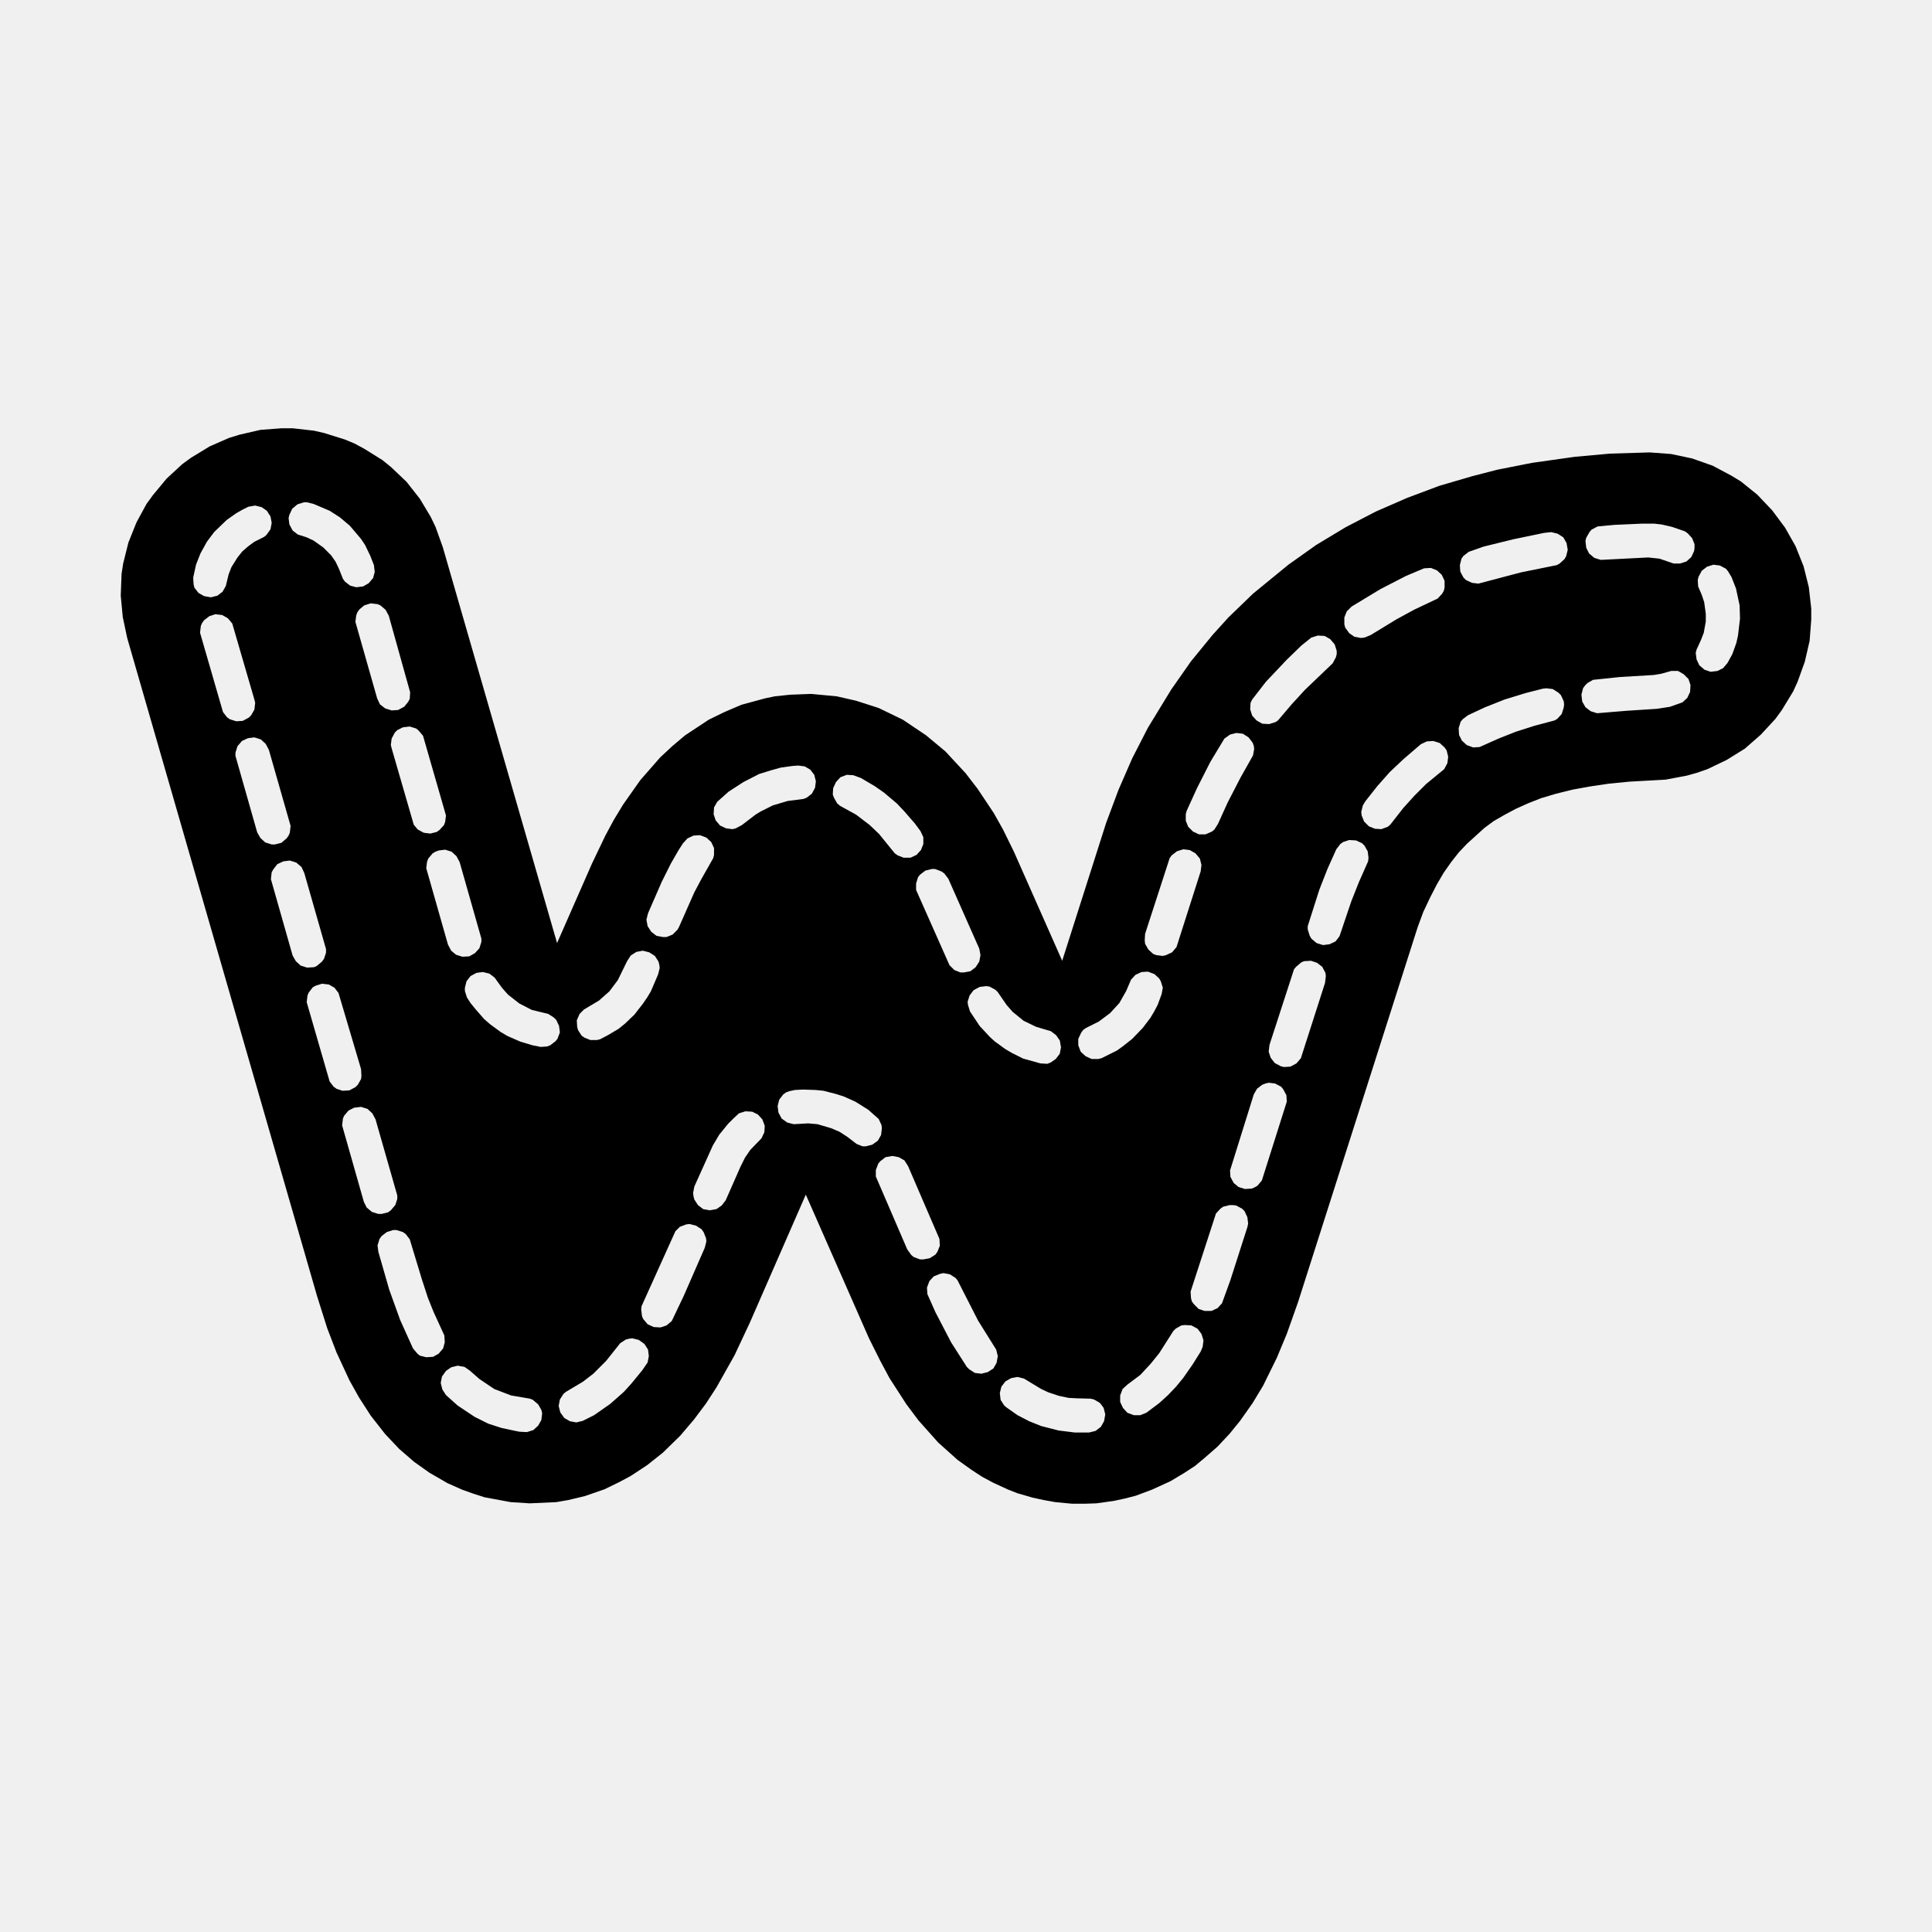
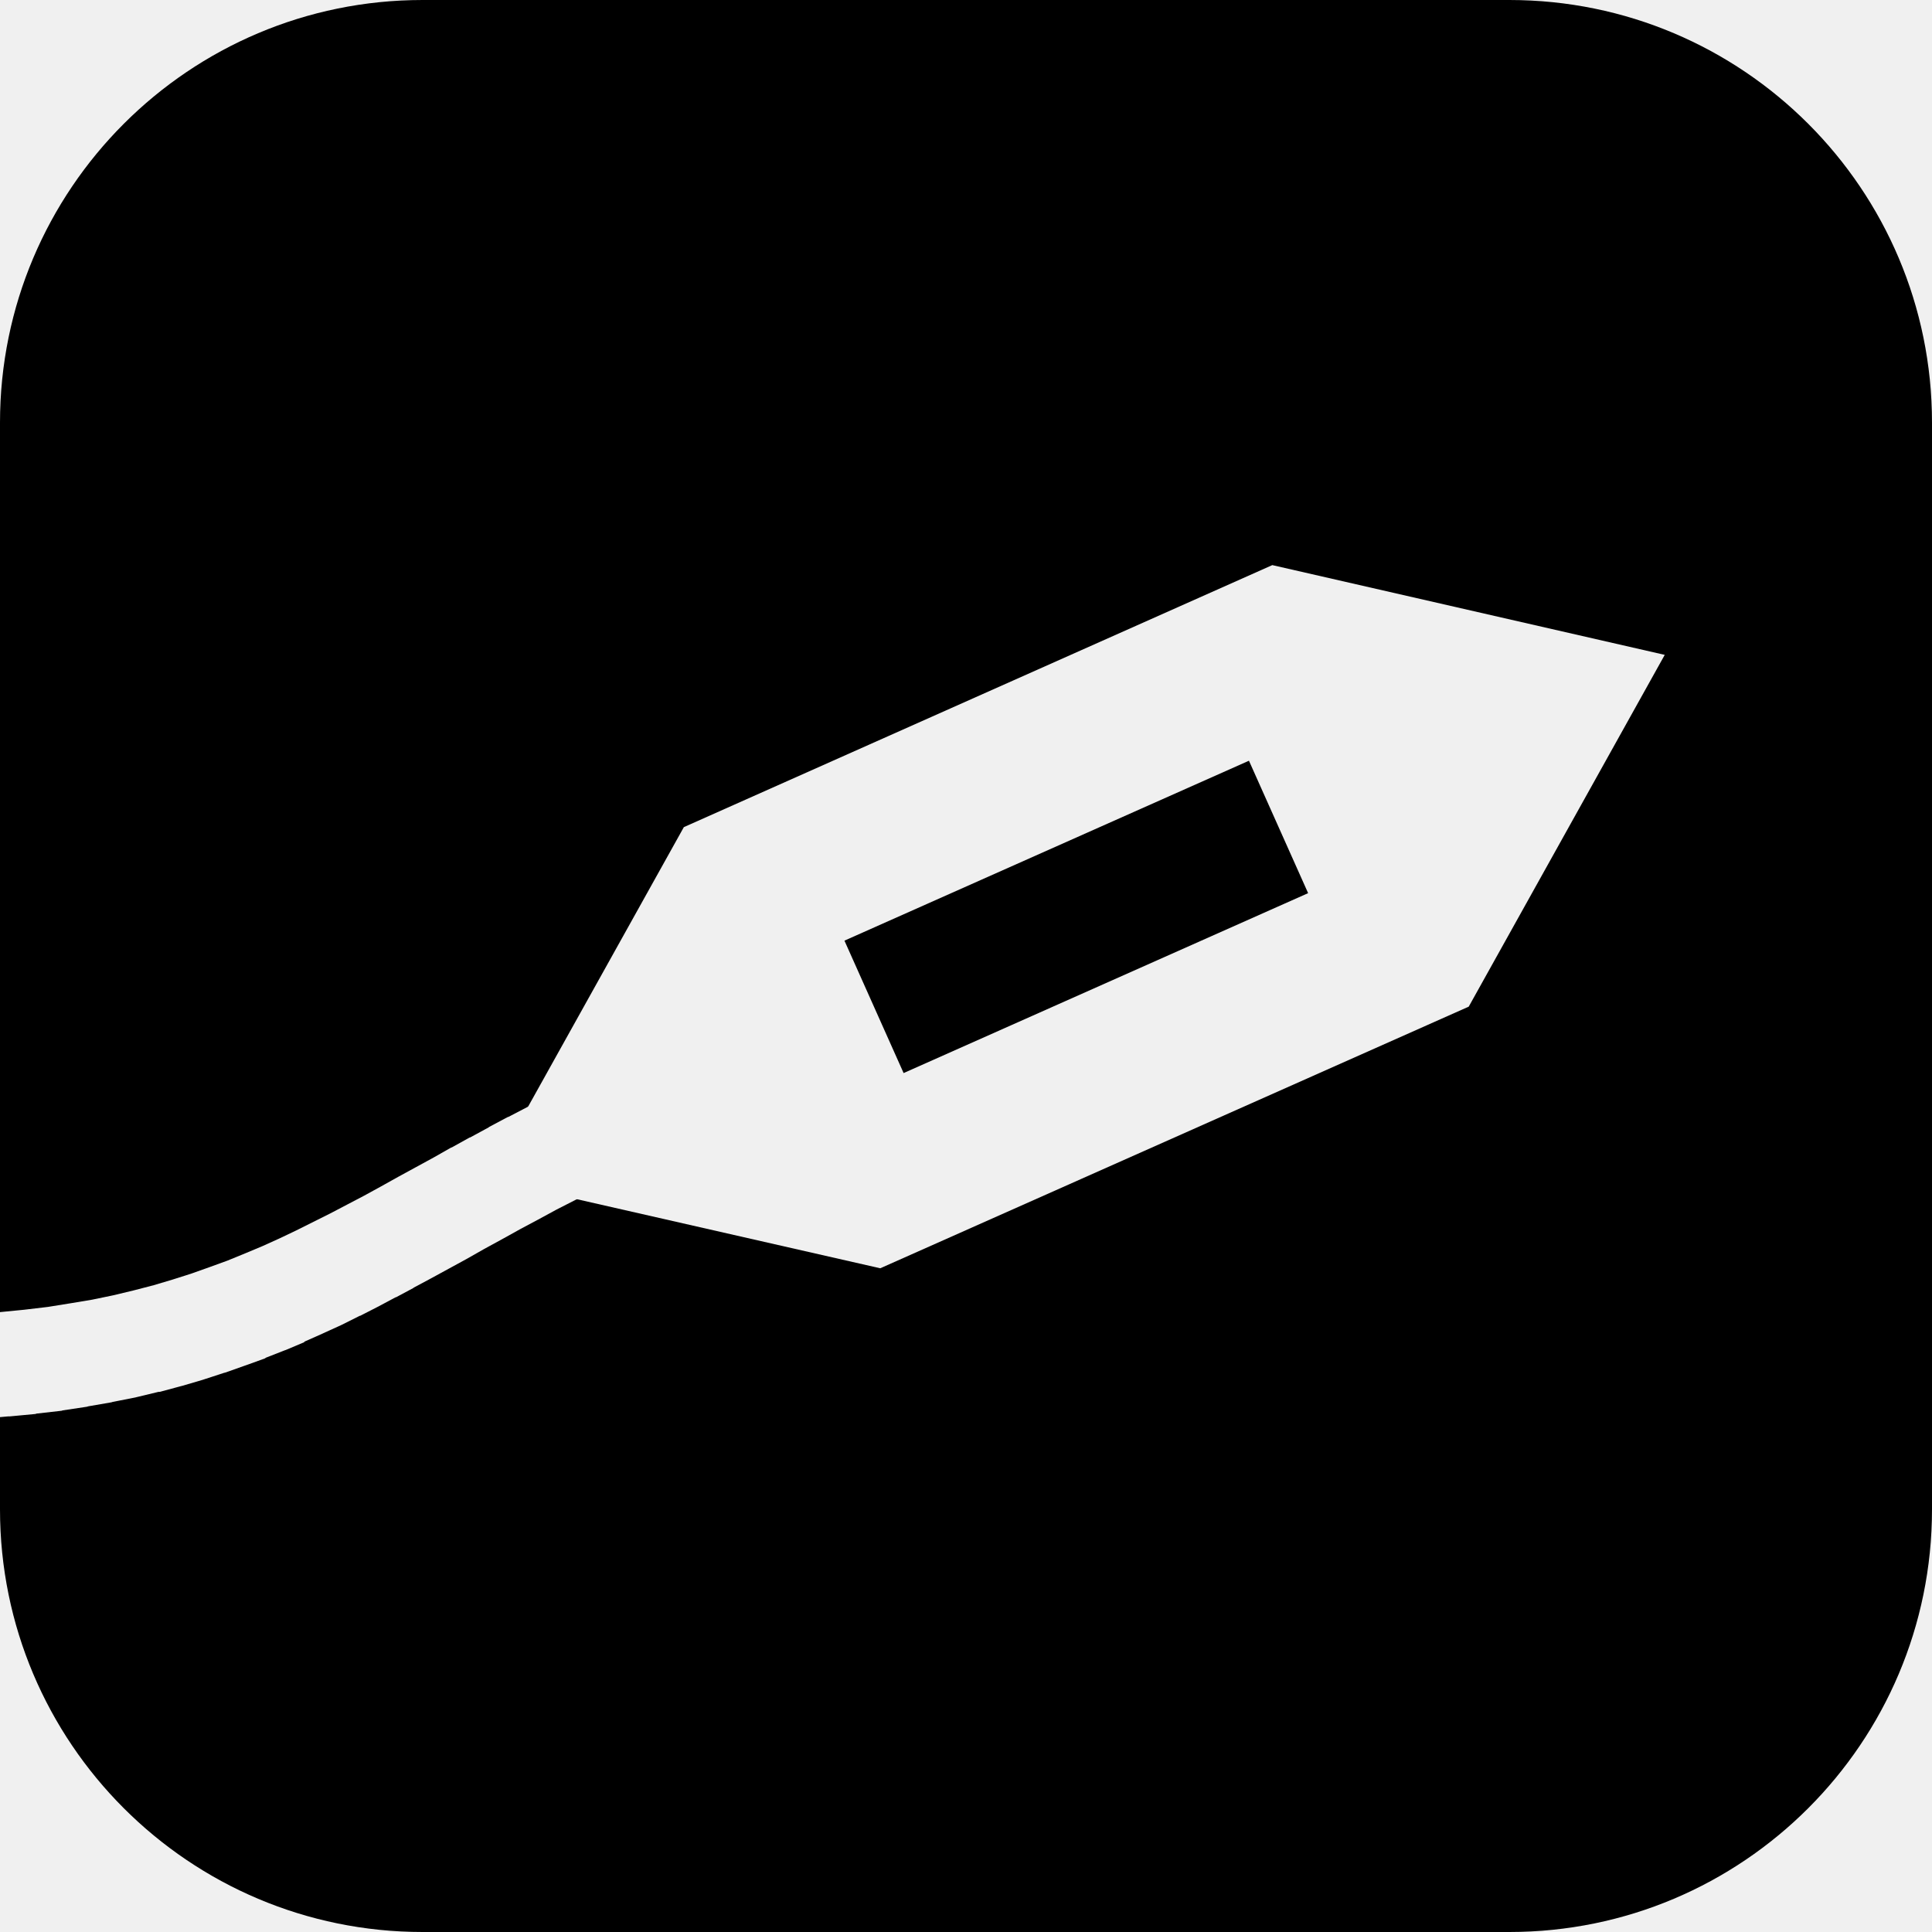
- <svg xmlns="http://www.w3.org/2000/svg" width="48" height="48" viewBox="0 0 48 48" role="img">
-   <path fill="currentColor" fill-rule="evenodd" d="M7.88 32.21L3.16 15.85 3.05 15.33 3 14.8 3.02 14.26 3.06 14 3.19 13.48 3.39 12.98 3.64 12.52 3.8 12.3 4.14 11.89 4.53 11.53 4.75 11.37 5.21 11.09 5.69 10.88 5.95 10.8 6.47 10.68 7 10.64 7.27 10.64 7.8 10.7 8.06 10.76 8.57 10.92 8.81 11.02 9.05 11.15 9.5 11.43 9.71 11.6 10.1 11.97 10.43 12.39 10.7 12.84 10.82 13.09 11 13.59 13.84 23.43 14.71 21.45 15.04 20.76 15.25 20.37 15.48 19.99 15.91 19.38 16.4 18.82 16.7 18.54 17.02 18.27 17.61 17.88 18 17.69 18.42 17.51 19.01 17.35 19.25 17.3 19.63 17.26 20.15 17.24 20.79 17.3 21.27 17.41 21.83 17.59 22.43 17.88 23.01 18.27 23.49 18.67 23.99 19.21 24.29 19.6 24.69 20.2 24.92 20.61 25.19 21.16 26.39 23.87 27.48 20.45 27.79 19.62 28.13 18.84 28.52 18.08 29.1 17.13 29.59 16.43 30.13 15.77 30.52 15.34 31.13 14.75 32.01 14.03 32.7 13.54 33.43 13.1 34.18 12.71 34.96 12.37 35.76 12.07 36.58 11.83 37.2 11.67 38.06 11.5 39.12 11.35 40 11.27 40.99 11.24 41.52 11.28 42.04 11.39 42.55 11.57 43.02 11.82 43.25 11.96 43.66 12.29 44.03 12.68 44.35 13.11 44.61 13.57 44.81 14.07 44.94 14.59 45 15.12 45 15.39 44.96 15.92 44.84 16.44 44.66 16.94 44.55 17.18 44.27 17.64 44.11 17.86 43.75 18.25 43.35 18.6 42.9 18.88 42.42 19.11 42.16 19.2 41.91 19.27 41.38 19.37 40.48 19.42 39.97 19.47 39.5 19.54 39.06 19.62 38.66 19.72 38.29 19.83 37.96 19.96 37.65 20.1 37.37 20.25 37.11 20.4 36.88 20.57 36.45 20.96 36.25 21.17 36.06 21.41 35.87 21.68 35.7 21.97 35.53 22.3 35.36 22.66 35.22 23.04 32.25 32.35 31.97 33.14 31.72 33.74 31.38 34.43 31.12 34.86 30.81 35.3 30.55 35.62 30.25 35.94 29.93 36.22 29.69 36.42 29.43 36.59 29.08 36.8 28.62 37.01 28.22 37.16 27.95 37.23 27.67 37.29 27.24 37.35 26.94 37.36 26.64 37.36 26.22 37.32 25.94 37.27 25.66 37.21 25.28 37.1 25.05 37.01 24.68 36.84 24.4 36.69 24.14 36.52 23.79 36.27 23.31 35.84 22.82 35.29 22.52 34.89 22.1 34.24 21.87 33.81 21.59 33.25 20.02 29.68 18.63 32.86 18.25 33.67 17.8 34.47 17.54 34.87 17.24 35.27 16.9 35.67 16.47 36.09 16.08 36.4 15.67 36.67 15.39 36.82 15.02 37 14.53 37.17 14.11 37.27 13.82 37.32 13.16 37.35 12.69 37.32 12.04 37.2 11.76 37.11 11.48 37.01 11.12 36.85 10.67 36.59 10.29 36.32 9.92 36 9.57 35.63 9.21 35.17 8.92 34.72 8.68 34.29 8.36 33.6 8.13 33ZM8.97 13.39L8.69 13.06 8.44 12.85 8.19 12.69 7.79 12.52 7.63 12.48 7.55 12.48 7.39 12.53 7.26 12.64 7.19 12.79 7.17 12.87 7.19 13.03 7.27 13.18 7.4 13.28 7.62 13.35 7.79 13.43 8.03 13.6 8.23 13.8 8.34 13.96 8.42 14.13 8.52 14.38 8.57 14.45 8.7 14.55 8.85 14.59 9.02 14.57 9.16 14.49 9.27 14.36 9.31 14.21 9.29 14.04 9.2 13.81 9.07 13.54ZM5.63 12.92L5.32 13.22 5.14 13.46 4.98 13.75 4.87 14.03 4.8 14.35 4.81 14.52 4.83 14.6 4.93 14.73 5.07 14.81 5.24 14.84 5.32 14.82 5.4 14.8 5.53 14.7 5.61 14.56 5.68 14.27 5.75 14.09 5.9 13.85 6.02 13.7 6.17 13.57 6.32 13.46 6.56 13.34 6.62 13.29 6.72 13.15 6.75 12.99 6.72 12.83 6.63 12.69 6.5 12.6 6.34 12.56 6.17 12.59 6.03 12.66 5.87 12.75ZM9.05 15.04L8.93 15.14 8.88 15.21 8.85 15.29 8.83 15.45 9.37 17.35 9.44 17.5 9.57 17.6 9.73 17.65 9.89 17.64 10.04 17.56 10.14 17.44 10.18 17.36 10.19 17.2 9.66 15.3 9.58 15.15 9.45 15.04 9.38 15.01 9.21 14.99ZM6.24 17.77L6.32 17.63 6.34 17.46 6.32 17.38 5.77 15.49 5.66 15.36 5.52 15.28 5.35 15.26 5.2 15.31 5.07 15.41 5.02 15.48 4.99 15.55 4.97 15.72 5.54 17.69 5.64 17.82 5.71 17.87 5.87 17.92 6.03 17.91 6.18 17.83ZM9.81 18.2L9.73 18.35 9.71 18.51 9.73 18.59 10.28 20.49 10.38 20.61 10.53 20.69 10.69 20.71 10.85 20.67 10.92 20.62 11.03 20.5 11.06 20.42 11.08 20.26 10.51 18.28 10.4 18.15 10.34 18.1 10.18 18.05 10.01 18.07 9.87 18.14ZM6.99 20.94L7.12 20.83 7.17 20.76 7.2 20.69 7.22 20.52 6.68 18.63 6.6 18.48 6.48 18.37 6.32 18.32 6.16 18.34 6.01 18.41 5.9 18.54 5.85 18.7 5.85 18.78 6.39 20.68 6.47 20.82 6.59 20.93 6.75 20.98 6.83 20.98ZM10.82 21.16L10.75 21.2 10.64 21.33 10.61 21.41 10.59 21.57 11.13 23.47 11.21 23.62 11.33 23.72 11.49 23.77 11.66 23.76 11.8 23.68 11.91 23.56 11.96 23.4 11.96 23.32 11.42 21.42 11.34 21.27 11.22 21.16 11.06 21.11 10.9 21.13ZM7.87 24L8 23.89 8.05 23.82 8.1 23.67 8.1 23.58 7.56 21.69 7.49 21.54 7.36 21.43 7.2 21.38 7.04 21.4 6.89 21.47 6.79 21.6 6.75 21.67 6.73 21.84 7.27 23.74 7.35 23.88 7.47 23.99 7.63 24.04 7.8 24.03ZM11.59 24.38L11.55 24.54 11.55 24.62 11.6 24.78 11.69 24.92 11.82 25.08 12.03 25.32 12.18 25.45 12.44 25.64 12.61 25.74 12.93 25.88 13.23 25.97 13.43 26.01 13.59 26 13.67 25.97 13.8 25.87 13.85 25.81 13.91 25.65 13.89 25.49 13.82 25.34 13.76 25.28 13.62 25.19 13.21 25.09 12.9 24.93 12.62 24.71 12.47 24.54 12.29 24.29 12.16 24.19 12 24.15 11.84 24.17 11.69 24.25ZM8.89 26.95L8.97 26.81 8.98 26.73 8.97 26.56 8.41 24.67 8.31 24.54 8.17 24.46 8 24.44 7.84 24.49 7.77 24.53 7.67 24.66 7.64 24.73 7.62 24.9 8.19 26.87 8.29 27 8.36 27.05 8.51 27.1 8.68 27.09 8.83 27.01ZM9.64 30.12L9.71 30.07 9.82 29.94 9.87 29.79 9.87 29.7 9.33 27.81 9.25 27.66 9.13 27.55 8.97 27.5 8.8 27.52 8.66 27.59 8.55 27.72 8.52 27.79 8.5 27.96 9.04 29.86 9.11 30 9.24 30.11 9.4 30.16 9.48 30.16ZM9.77 30.56L9.61 30.61 9.48 30.71 9.43 30.78 9.38 30.94 9.4 31.1 9.67 32.04 9.94 32.79 10.26 33.5 10.37 33.63 10.43 33.68 10.59 33.72 10.76 33.71 10.9 33.63 11.01 33.5 11.05 33.35 11.04 33.18 10.77 32.59 10.63 32.24 10.48 31.78 10.18 30.79 10.08 30.66 10.01 30.61 9.85 30.56ZM15.16 34.88L15.5 34.58 15.69 34.37 15.96 34.04 16.09 33.85 16.12 33.69 16.1 33.53 16.01 33.39 15.87 33.29 15.71 33.25 15.63 33.26 15.55 33.28 15.41 33.37 15.06 33.81 14.74 34.13 14.48 34.33 14.06 34.58 14 34.63 13.91 34.77 13.88 34.93 13.92 35.09 14.02 35.23 14.16 35.31 14.32 35.34 14.48 35.3 14.76 35.16ZM11.79 35.2L12.13 35.37 12.47 35.48 12.9 35.57 13.09 35.58 13.25 35.53 13.37 35.42 13.45 35.28 13.47 35.11 13.45 35.03 13.37 34.89 13.24 34.78 13.17 34.75 12.7 34.67 12.28 34.51 11.91 34.26 11.67 34.05 11.54 33.96 11.37 33.93 11.21 33.97 11.08 34.06 10.98 34.2 10.95 34.36 10.99 34.52 11.08 34.66 11.37 34.92ZM19.15 19.14L18.86 19.23 18.47 19.43 18.1 19.67 17.82 19.92 17.74 20.06 17.73 20.23 17.78 20.38 17.89 20.51 18.04 20.58 18.2 20.6 18.28 20.58 18.43 20.5 18.77 20.24 18.9 20.16 19.2 20.01 19.57 19.9 19.96 19.85 20.04 19.82 20.17 19.72 20.25 19.57 20.27 19.41 20.23 19.25 20.13 19.12 19.99 19.04 19.83 19.02 19.69 19.03 19.4 19.07ZM22.28 19.96L21.96 19.69 21.73 19.53 21.39 19.33 21.2 19.26 21.04 19.25 20.88 19.31 20.77 19.43 20.7 19.58 20.69 19.74 20.72 19.82 20.8 19.96 20.87 20.02 21.27 20.24 21.61 20.5 21.84 20.72 22.23 21.2 22.3 21.25 22.45 21.31 22.62 21.31 22.77 21.24 22.88 21.12 22.94 20.97 22.94 20.8 22.87 20.65 22.73 20.46 22.47 20.16ZM16.44 21.91L16.1 22.69 16.06 22.85 16.09 23.01 16.18 23.15 16.31 23.25 16.47 23.28 16.56 23.28 16.71 23.22 16.83 23.1 16.87 23.03 17.25 22.17 17.42 21.85 17.72 21.32 17.74 21.24 17.74 21.07 17.67 20.92 17.55 20.81 17.39 20.75 17.23 20.76 17.08 20.83 16.97 20.95 16.86 21.12 16.67 21.45ZM23.23 21.59L23.15 21.59 22.99 21.63 22.86 21.73 22.81 21.79 22.76 21.95 22.76 22.11 23.59 23.98 23.71 24.1 23.86 24.16 23.95 24.16 24.11 24.13 24.24 24.03 24.33 23.89 24.36 23.73 24.33 23.57 23.56 21.83 23.46 21.7 23.39 21.65ZM14.45 25.73L14.52 25.78 14.67 25.84 14.83 25.84 14.91 25.82 15.1 25.72 15.37 25.56 15.53 25.43 15.76 25.21 15.97 24.94 16.08 24.78 16.17 24.63 16.35 24.21 16.39 24.05 16.38 23.97 16.36 23.89 16.27 23.75 16.13 23.66 15.97 23.62 15.81 23.65 15.67 23.74 15.58 23.88 15.35 24.35 15.14 24.63 14.88 24.86 14.51 25.08 14.4 25.19 14.33 25.35 14.34 25.51 14.36 25.59ZM27.3 25.38L26.98 25.54 26.91 25.59 26.86 25.66 26.79 25.81 26.79 25.97 26.85 26.13 26.97 26.24 27.12 26.31 27.29 26.31 27.37 26.29 27.75 26.1 27.89 26 28.13 25.81 28.39 25.54 28.58 25.29 28.67 25.14 28.76 24.97 28.86 24.7 28.89 24.54 28.84 24.38 28.8 24.31 28.68 24.2 28.52 24.14 28.36 24.15 28.21 24.22 28.1 24.34 27.98 24.62 27.81 24.92 27.58 25.17ZM25.01 24.97L24.79 24.65 24.73 24.59 24.58 24.51 24.5 24.5 24.34 24.52 24.19 24.6 24.09 24.73 24.04 24.89 24.05 24.97 24.1 25.13 24.34 25.49 24.59 25.76 24.71 25.87 24.97 26.06 25.14 26.16 25.42 26.3 25.85 26.42 26.02 26.43 26.1 26.4 26.23 26.31 26.33 26.18 26.36 26.02 26.33 25.85 26.24 25.72 26.11 25.62 25.74 25.51 25.43 25.36 25.16 25.14ZM20.86 28.12L21.06 28.25 21.28 28.42 21.43 28.48 21.51 28.48 21.67 28.44 21.81 28.34 21.89 28.2 21.91 28.03 21.9 27.95 21.83 27.8 21.57 27.57 21.25 27.37 20.96 27.24 20.77 27.18 20.46 27.1 20.26 27.08 19.95 27.07 19.75 27.08 19.61 27.11 19.53 27.14 19.46 27.19 19.36 27.32 19.32 27.48 19.34 27.64 19.42 27.79 19.56 27.89 19.72 27.93 20.08 27.91 20.31 27.93 20.65 28.03ZM18.99 28.13L19 27.97 18.94 27.81 18.83 27.69 18.69 27.62 18.52 27.61 18.36 27.66 18.23 27.78 18.09 27.92 17.87 28.19 17.71 28.46 17.25 29.48 17.22 29.64 17.23 29.72 17.25 29.8 17.34 29.94 17.47 30.04 17.63 30.07 17.8 30.04 17.93 29.95 18.03 29.82 18.4 28.98 18.51 28.76 18.64 28.57 18.92 28.28ZM23.24 31.17L23.29 31.1 23.35 30.95 23.34 30.78 22.56 28.97 22.47 28.83 22.33 28.75 22.17 28.72 22 28.75 21.87 28.85 21.82 28.91 21.76 29.07 21.76 29.23 22.54 31.04 22.64 31.18 22.7 31.23 22.86 31.29 22.94 31.29 23.1 31.26ZM17.55 30.84L17.54 30.76 17.48 30.61 17.43 30.54 17.29 30.45 17.13 30.41 17.05 30.42 16.89 30.48 16.78 30.59 15.94 32.45 15.93 32.53 15.95 32.7 15.98 32.77 16.09 32.9 16.24 32.97 16.41 32.98 16.56 32.93 16.69 32.82 16.99 32.19 17.51 31ZM23.63 33.35L24.02 33.96 24.08 34.02 24.22 34.11 24.38 34.13 24.54 34.09 24.68 34 24.76 33.86 24.79 33.69 24.75 33.53 24.3 32.81 23.79 31.81 23.74 31.75 23.6 31.66 23.44 31.63 23.35 31.65 23.2 31.71 23.09 31.83 23.03 31.99 23.04 32.15 23.24 32.6ZM29.22 34.45L29.4 34.23 29.63 33.9 29.83 33.58 29.88 33.46 29.9 33.3 29.85 33.14 29.75 33.01 29.6 32.93 29.44 32.92 29.35 32.93 29.21 33.01 29.15 33.07 28.8 33.62 28.59 33.88 28.33 34.16 28.01 34.4 27.89 34.51 27.83 34.67 27.83 34.83 27.9 34.98 28.01 35.1 28.17 35.16 28.33 35.16 28.48 35.1 28.8 34.86 29.02 34.66ZM25.57 35.31L25.87 35.43 26.3 35.54 26.7 35.59 27.06 35.59 27.22 35.55 27.35 35.45 27.43 35.31 27.46 35.14 27.42 34.98 27.37 34.91 27.32 34.85 27.18 34.77 27.1 34.75 26.74 34.74 26.55 34.73 26.31 34.68 26.04 34.59 25.87 34.51 25.44 34.25 25.28 34.21 25.12 34.24 24.98 34.32 24.88 34.45 24.84 34.61 24.86 34.78 24.95 34.92 25.01 34.97 25.28 35.16ZM42.1 13.61L42.1 13.52 42.04 13.37 41.93 13.25 41.86 13.2 41.54 13.09 41.28 13.03 41.1 13.01 40.79 13.01 40.11 13.04 39.69 13.08 39.54 13.16 39.49 13.22 39.41 13.36 39.39 13.44 39.41 13.61 39.48 13.75 39.61 13.86 39.77 13.91 40.95 13.85 41.23 13.88 41.58 14 41.74 14 41.9 13.95 42.02 13.84 42.09 13.69ZM36.49 13.71L36.36 13.81 36.31 13.88 36.27 14.04 36.28 14.2 36.36 14.35 36.42 14.41 36.57 14.48 36.73 14.5 37.79 14.22 38.68 14.04 38.75 14 38.87 13.89 38.91 13.82 38.95 13.66 38.92 13.49 38.84 13.35 38.7 13.26 38.54 13.22 38.36 13.24 37.59 13.4 36.86 13.58ZM33.58 15.07L33.46 15.19 33.4 15.34 33.4 15.51 33.42 15.59 33.52 15.73 33.65 15.82 33.81 15.85 33.9 15.84 34.05 15.78 34.69 15.39 35.13 15.15 35.72 14.87 35.83 14.75 35.87 14.68 35.89 14.6 35.89 14.43 35.82 14.28 35.7 14.17 35.55 14.11 35.38 14.12 34.93 14.31 34.29 14.64ZM43.18 15.79L43.23 15.37 43.22 15.04 43.13 14.62 43.02 14.34 42.93 14.19 42.88 14.13 42.73 14.05 42.57 14.03 42.41 14.08 42.28 14.18 42.2 14.33 42.18 14.41 42.19 14.57 42.28 14.78 42.34 14.96 42.38 15.25 42.38 15.44 42.33 15.72 42.26 15.9 42.15 16.14 42.13 16.22 42.15 16.38 42.22 16.53 42.35 16.64 42.5 16.69 42.67 16.67 42.81 16.6 42.92 16.47 43.04 16.25 43.14 15.97ZM31.45 16.94L31.11 17.38 31.07 17.46 31.06 17.62 31.11 17.78 31.22 17.9 31.36 17.98 31.53 17.99 31.69 17.94 31.75 17.9 32.09 17.5 32.42 17.14 33.11 16.48 33.19 16.33 33.21 16.25 33.21 16.17 33.16 16.01 33.05 15.88 32.91 15.8 32.74 15.79 32.58 15.84 32.33 16.04 31.96 16.4ZM41.49 17.56L41.8 17.45 41.92 17.34 41.99 17.19 42 17.02 41.95 16.87 41.83 16.75 41.69 16.67 41.52 16.67 41.27 16.74 41.09 16.77 40.25 16.82 39.58 16.89 39.44 16.97 39.38 17.03 39.33 17.1 39.29 17.26 39.31 17.43 39.39 17.57 39.52 17.67 39.68 17.72 40.4 17.66 41.17 17.61ZM38.8 17.74L38.85 17.58 38.86 17.5 38.85 17.42 38.78 17.27 38.72 17.21 38.58 17.12 38.42 17.1 38.33 17.11 37.9 17.22 37.38 17.38 36.9 17.57 36.47 17.77 36.34 17.87 36.29 17.93 36.24 18.09 36.25 18.26 36.32 18.4 36.44 18.51 36.6 18.57 36.76 18.56 37.23 18.35 37.66 18.18 38.13 18.03 38.62 17.9 38.69 17.86ZM29.48 20.15L29.46 20.23 29.46 20.39 29.52 20.54 29.64 20.66 29.79 20.73 29.95 20.73 30.11 20.66 30.17 20.61 30.26 20.47 30.5 19.94 30.82 19.32 31.13 18.77 31.16 18.61 31.15 18.53 31.12 18.45 31.02 18.32 30.88 18.23 30.72 18.21 30.56 18.25 30.42 18.35 30.07 18.93 29.74 19.58ZM35.88 19.11L35.96 18.96 35.98 18.8 35.94 18.64 35.89 18.57 35.77 18.46 35.61 18.41 35.45 18.42 35.3 18.49 34.87 18.86 34.53 19.18 34.22 19.53 33.92 19.91 33.86 20.01 33.82 20.17 33.83 20.26 33.89 20.41 34.01 20.53 34.16 20.59 34.32 20.6 34.48 20.54 34.54 20.49 34.86 20.08 35.14 19.77 35.43 19.48ZM33.9 21.01L33.84 20.95 33.69 20.88 33.52 20.87 33.37 20.92 33.3 20.97 33.2 21.1 32.98 21.59 32.78 22.1 32.49 23.01 32.49 23.09 32.54 23.25 32.58 23.32 32.71 23.43 32.87 23.48 33.03 23.46 33.18 23.39 33.28 23.26 33.57 22.4 33.76 21.92 33.99 21.4 34 21.31 33.98 21.15ZM28.89 23.75L28.97 23.73 29.12 23.66 29.23 23.53 29.83 21.65 29.85 21.49 29.81 21.33 29.7 21.2 29.56 21.12 29.4 21.1 29.24 21.15 29.11 21.25 29.06 21.32 28.45 23.2 28.44 23.36 28.45 23.45 28.53 23.59 28.65 23.7 28.73 23.73ZM32.57 23.87L32.4 23.88 32.33 23.91 32.2 24.02 32.15 24.08 31.54 25.96 31.52 26.13 31.57 26.28 31.67 26.41 31.82 26.49 31.9 26.51 32.06 26.5 32.21 26.42 32.32 26.29 32.92 24.42 32.94 24.25 32.93 24.17 32.85 24.02 32.72 23.92ZM31.44 26.92L31.36 26.95 31.23 27.05 31.15 27.19 30.56 29.08 30.57 29.24 30.65 29.39 30.77 29.49 30.93 29.54 31.1 29.53 31.17 29.5 31.24 29.46 31.35 29.33 31.97 27.37 31.96 27.21 31.88 27.06 31.83 27 31.68 26.92 31.52 26.9ZM30.99 30.24L30.92 30.09 30.86 30.03 30.71 29.95 30.63 29.94 30.55 29.94 30.39 29.98 30.32 30.03 30.21 30.15 29.58 32.09 29.59 32.25 29.61 32.33 29.66 32.4 29.78 32.52 29.93 32.57 30.1 32.57 30.25 32.5 30.36 32.38 30.57 31.8 30.99 30.49 31.01 30.4Z" />
+ <svg xmlns="http://www.w3.org/2000/svg" viewBox="0 0 48 48" role="img" aria-label="wovain">
+   <defs>
+     <mask id="wm">
+       <path d="M10.5,0H37.5A10.5,10.5 0 0 1 48.0,10.5V37.5A10.5,10.5 0 0 1 37.5,48.0H10.5A10.5,10.5 0 0 1 0,37.5V10.5A10.5,10.5 0 0 1 10.5,0Z" fill="#fff" />
+       <path d="M14.70,26.72 L14.68,26.73 14.16,26.98 14.14,26.99 13.64,27.23 13.62,27.24 13.13,27.49 13.11,27.50 12.63,27.75 12.62,27.75 12.15,28.00 12.14,28.01 11.68,28.26 11.67,28.26 11.22,28.51 11.21,28.51 10.77,28.76 10.77,28.76 10.33,29.00 9.89,29.24 9.46,29.48 9.04,29.71 8.62,29.93 8.20,30.15 7.78,30.36 7.36,30.57 6.94,30.77 6.52,30.96 6.09,31.14 5.65,31.32 5.21,31.48 4.76,31.64 4.29,31.79 3.82,31.93 3.32,32.06 2.82,32.18 2.29,32.29 1.75,32.38 1.19,32.47 0.60,32.54 -0.01,32.60 -0.64,32.65 -1.30,32.69 -1.99,32.70 -2.71,32.71 -3.45,32.70 -4.23,32.67 -5.05,32.63 -5.91,32.56 -6.09,35.16 -5.22,35.22 -5.20,35.22 -4.36,35.27 -4.34,35.27 -3.53,35.30 -3.51,35.30 -2.73,35.31 -2.70,35.31 -1.96,35.30 -1.93,35.30 -1.21,35.28 -1.18,35.28 -0.49,35.25 -0.46,35.25 0.20,35.19 0.24,35.19 0.88,35.13 0.91,35.12 1.53,35.05 1.56,35.04 2.16,34.95 2.19,34.94 2.77,34.84 2.80,34.83 3.36,34.72 3.40,34.71 3.94,34.58 3.97,34.58 4.49,34.44 4.53,34.43 5.04,34.28 5.07,34.27 5.56,34.11 5.60,34.10 6.08,33.93 6.11,33.92 6.58,33.75 6.61,33.73 7.07,33.55 7.10,33.54 7.55,33.35 7.57,33.33 8.02,33.13 8.04,33.12 8.48,32.92 8.50,32.91 8.94,32.69 8.95,32.69 9.38,32.47 9.40,32.46 9.83,32.23 9.84,32.23 10.27,32.00 10.28,31.99 10.71,31.76 10.71,31.76 11.15,31.52 11.15,31.52 11.59,31.28 12.03,31.03 12.47,30.79 12.92,30.54 13.37,30.30 13.83,30.05 14.30,29.81 14.78,29.57 15.28,29.32 15.78,29.09 16.32,28.84 15.24,26.48Z" fill="#000" />
+       <path fill-rule="evenodd" d="M12.12,29.29 L16.99,20.55 31.61,14.04 41.36,16.27 36.49,25.01 21.87,31.51Z M20.98,23.37 L31.03,18.90 32.50,22.19 22.45,26.66Z" fill="#000" />
+     </mask>
+   </defs>
+   <rect width="48" height="48" fill="currentColor" mask="url(#wm)" />
</svg>
